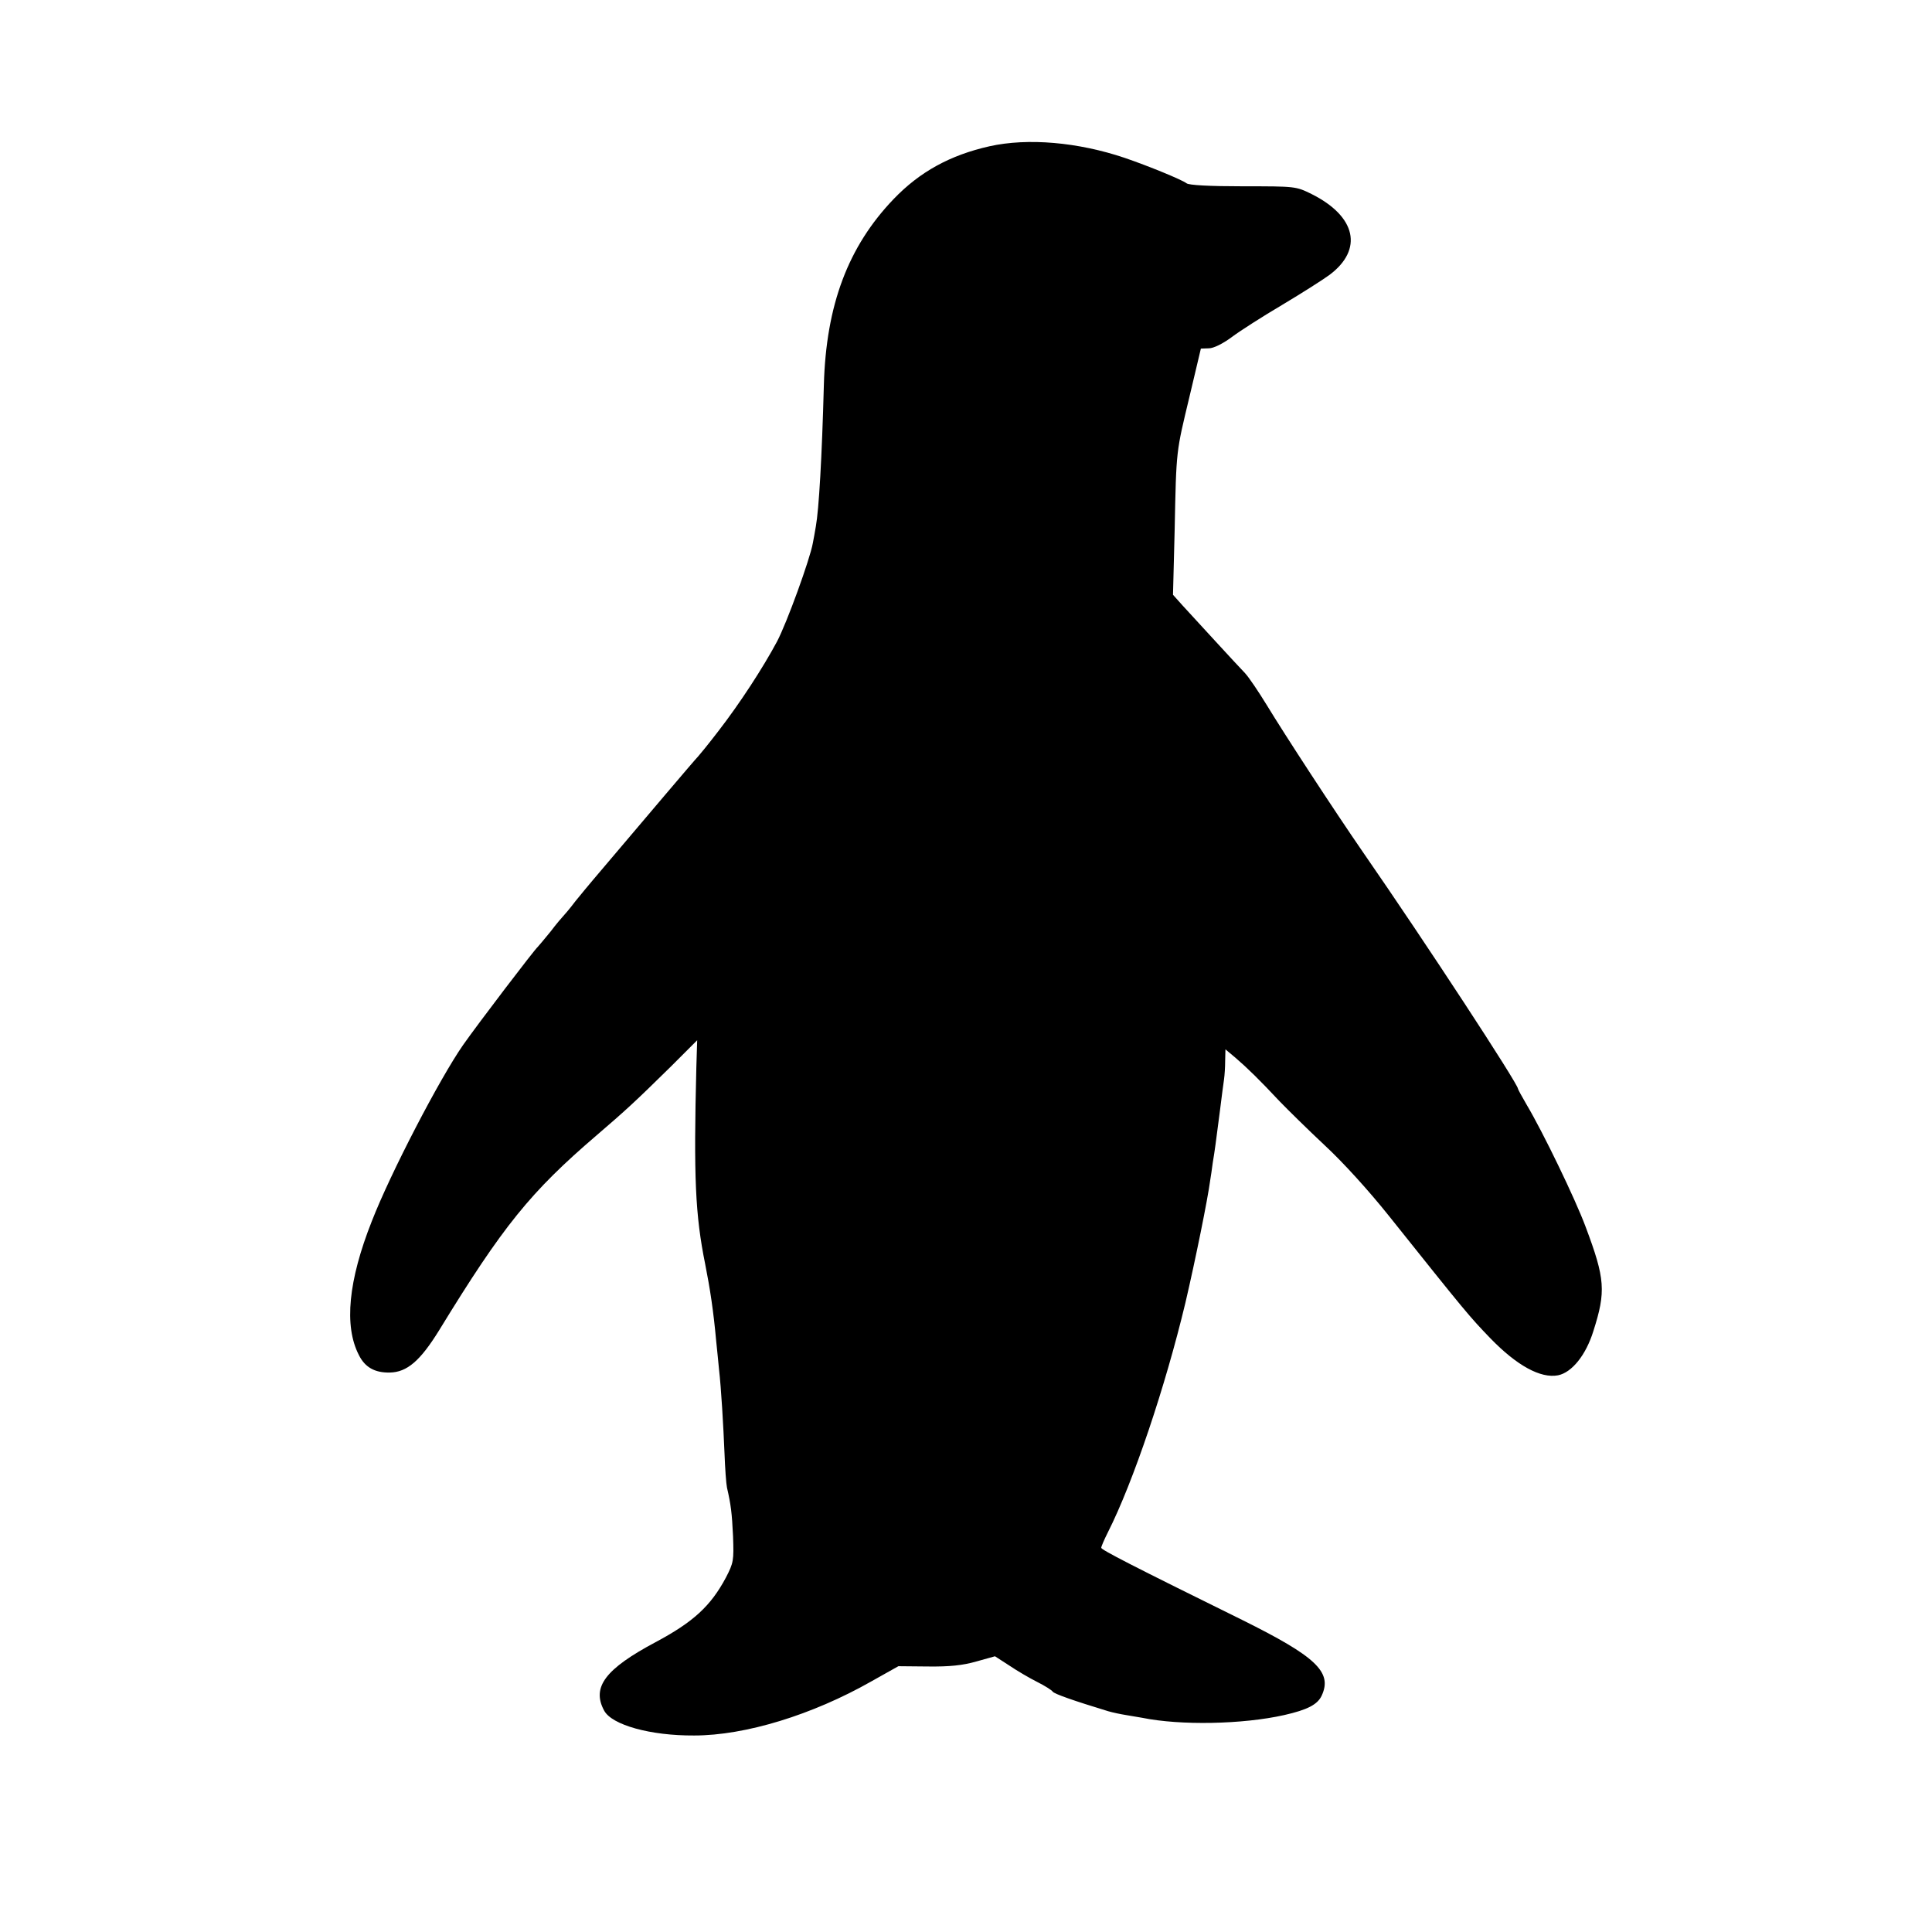
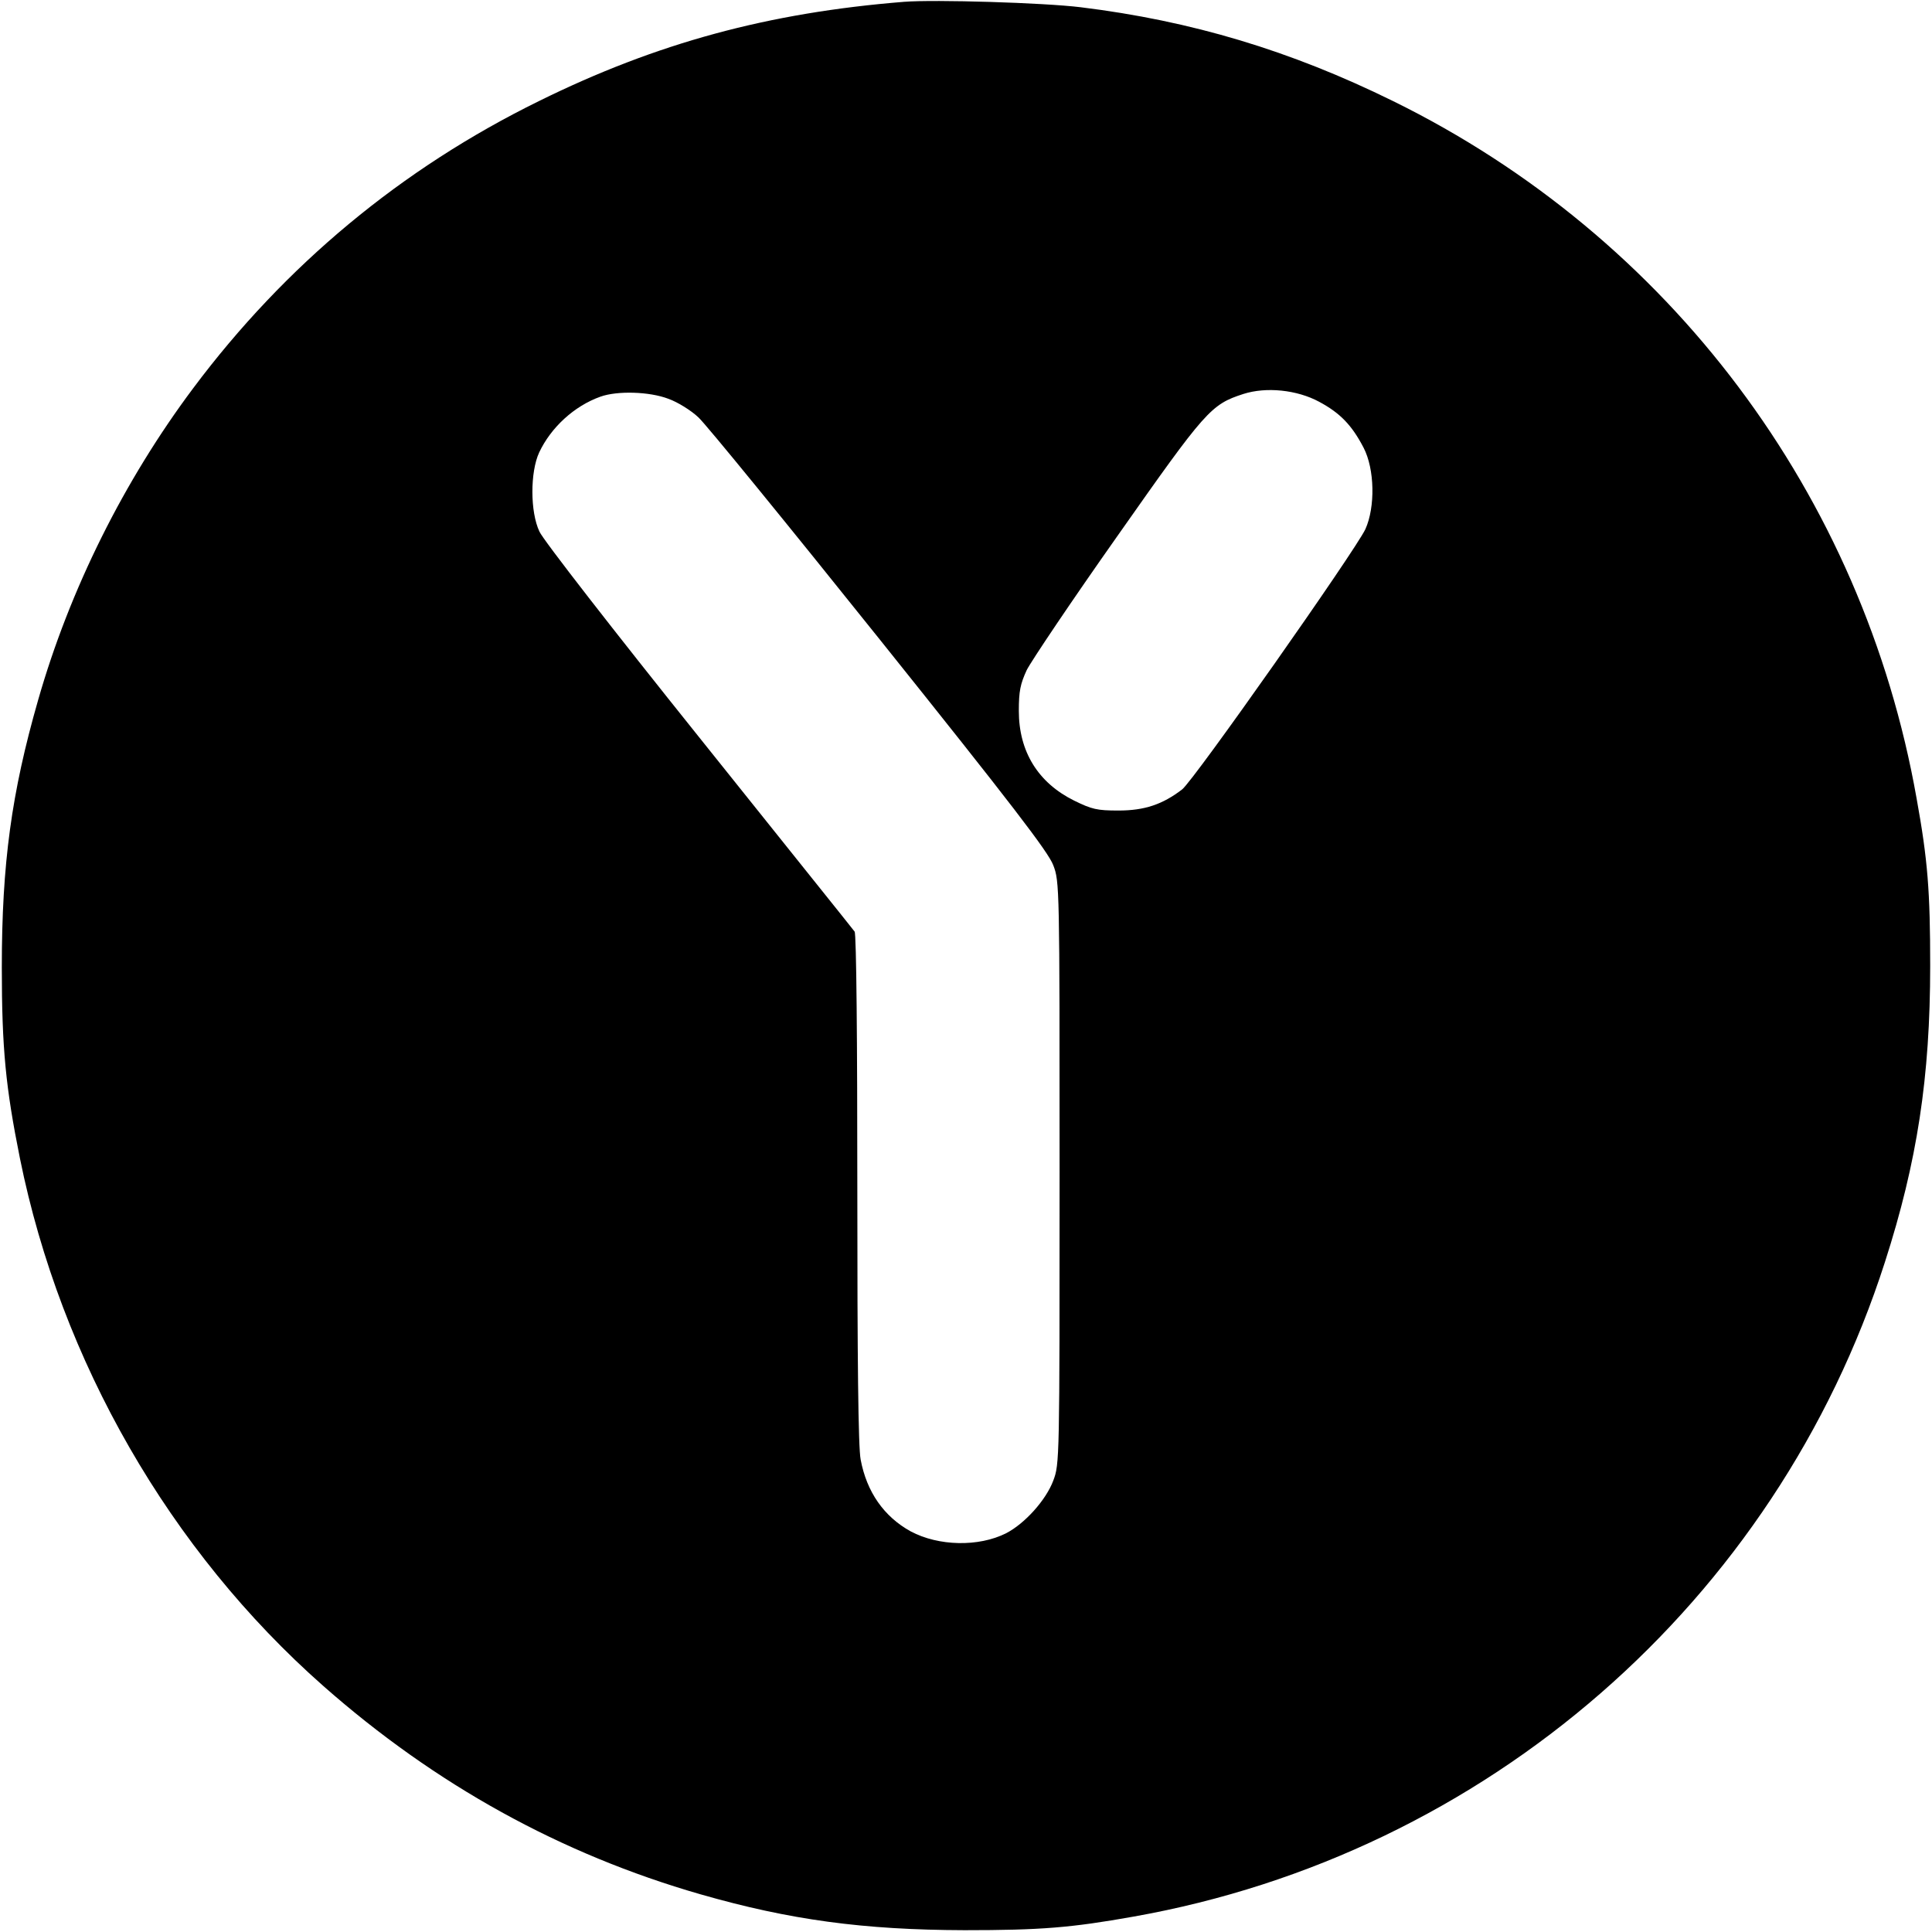
- <svg xmlns="http://www.w3.org/2000/svg" width="933.333" height="933.333" preserveAspectRatio="xMidYMid meet" version="1.0" viewBox="0 0 700 700">
-   <g fill="#000" stroke="none">
-     <path d="M3585 6470 c-142 -32 -252 -92 -347 -191 -165 -172 -245 -384 -253 -674 -7 -263 -18 -451 -29 -512 -3 -18 -8 -46 -11 -61 -10 -57 -94 -289 -130 -357 -51 -95 -134 -223 -213 -325 -36 -47 -69 -87 -72 -90 -6 -6 -60 -69 -121 -141 -60 -71 -235 -277 -262 -309 -12 -14 -40 -48 -62 -75 -21 -28 -42 -52 -45 -55 -3 -3 -24 -27 -45 -55 -22 -27 -43 -52 -46 -55 -12 -10 -217 -279 -271 -356 -85 -122 -263 -464 -331 -639 -85 -215 -101 -379 -47 -484 22 -45 58 -65 112 -64 63 1 111 43 179 153 232 379 331 501 570 706 106 91 139 121 270 250 l95 95 -3 -98 c-10 -398 -4 -535 32 -713 18 -91 30 -170 40 -280 4 -36 8 -81 10 -100 8 -69 16 -207 20 -305 2 -55 6 -111 9 -125 14 -61 18 -91 22 -177 3 -87 2 -95 -26 -149 -55 -103 -118 -161 -255 -234 -182 -97 -232 -163 -186 -248 28 -52 168 -91 326 -90 186 0 429 75 642 196 l98 55 107 -1 c78 -1 126 4 175 18 l68 19 51 -33 c28 -19 74 -46 102 -60 28 -14 53 -30 56 -35 5 -8 76 -33 201 -71 17 -5 46 -11 65 -14 19 -3 46 -8 59 -10 137 -28 363 -24 514 10 84 19 121 38 136 71 39 85 -21 141 -289 274 -402 198 -510 254 -510 261 0 5 11 30 24 56 92 182 208 527 281 832 36 154 81 376 90 445 2 11 6 39 9 62 8 48 10 65 26 188 6 50 13 101 15 115 2 14 4 44 4 67 l1 41 37 -31 c43 -37 87 -80 159 -157 29 -30 102 -102 164 -160 67 -62 161 -166 232 -255 281 -352 291 -364 368 -444 96 -99 182 -146 245 -134 50 10 101 73 128 160 46 144 43 189 -28 378 -37 100 -155 344 -214 443 -17 29 -31 55 -31 57 0 18 -335 530 -560 855 -105 152 -287 431 -350 535 -30 49 -65 101 -79 116 -32 33 -179 194 -227 246 l-34 38 6 235 c6 295 5 279 54 484 l41 173 29 1 c17 0 51 17 82 40 29 22 112 75 183 117 72 43 149 92 172 109 123 92 97 212 -65 293 -57 28 -58 28 -248 28 -121 0 -197 4 -205 11 -17 13 -139 63 -224 92 -169 57 -351 73 -490 42z" transform="translate(0,700) scale(0.1,-0.1)" />
+ <svg xmlns="http://www.w3.org/2000/svg" version="1.0" width="640pt" height="640pt" viewBox="0 0 640 640" preserveAspectRatio="xMidYMid meet">
+   <g transform="translate(0,640) scale(0.1,-0.1)" fill="#000000" stroke="none">
+     <path d="M2995 6394 c-449 -36 -819 -136 -1210 -329 -454 -223 -840 -543 -1145 -951 -229 -306 -409 -666 -514 -1034 -88 -307 -120 -541 -120 -885 0 -269 13 -398 60 -632 136 -673 497 -1300 1005 -1748 372 -328 787 -557 1249 -690 296 -85 540 -118 875 -119 252 0 353 8 560 45 1168 207 2128 1043 2489 2168 107 332 150 614 150 981 0 247 -8 351 -45 555 -178 1007 -819 1860 -1734 2310 -341 168 -669 266 -1035 311 -122 15 -484 26 -585 18z m1375 -1325 c69 -37 108 -77 147 -152 37 -71 39 -197 6 -270 -34 -72 -569 -833 -607 -862 -65 -50 -125 -70 -211 -70 -71 0 -88 4 -147 33 -119 59 -183 162 -183 297 0 66 5 89 26 135 15 30 150 231 301 445 293 417 309 435 417 470 75 24 177 14 251 -26z m-2156 10 c31 -11 76 -39 100 -62 25 -23 295 -354 600 -735 438 -547 559 -705 575 -748 21 -54 21 -71 21 -1019 0 -952 0 -965 -21 -1020 -24 -64 -94 -142 -156 -174 -91 -46 -224 -43 -316 6 -89 49 -146 131 -166 238 -8 41 -11 329 -11 899 0 479 -3 843 -9 850 -4 6 -237 296 -516 645 -279 348 -517 654 -528 680 -31 65 -31 197 -1 262 39 83 116 154 203 185 56 20 162 17 225 -7z" />
  </g>
</svg>
